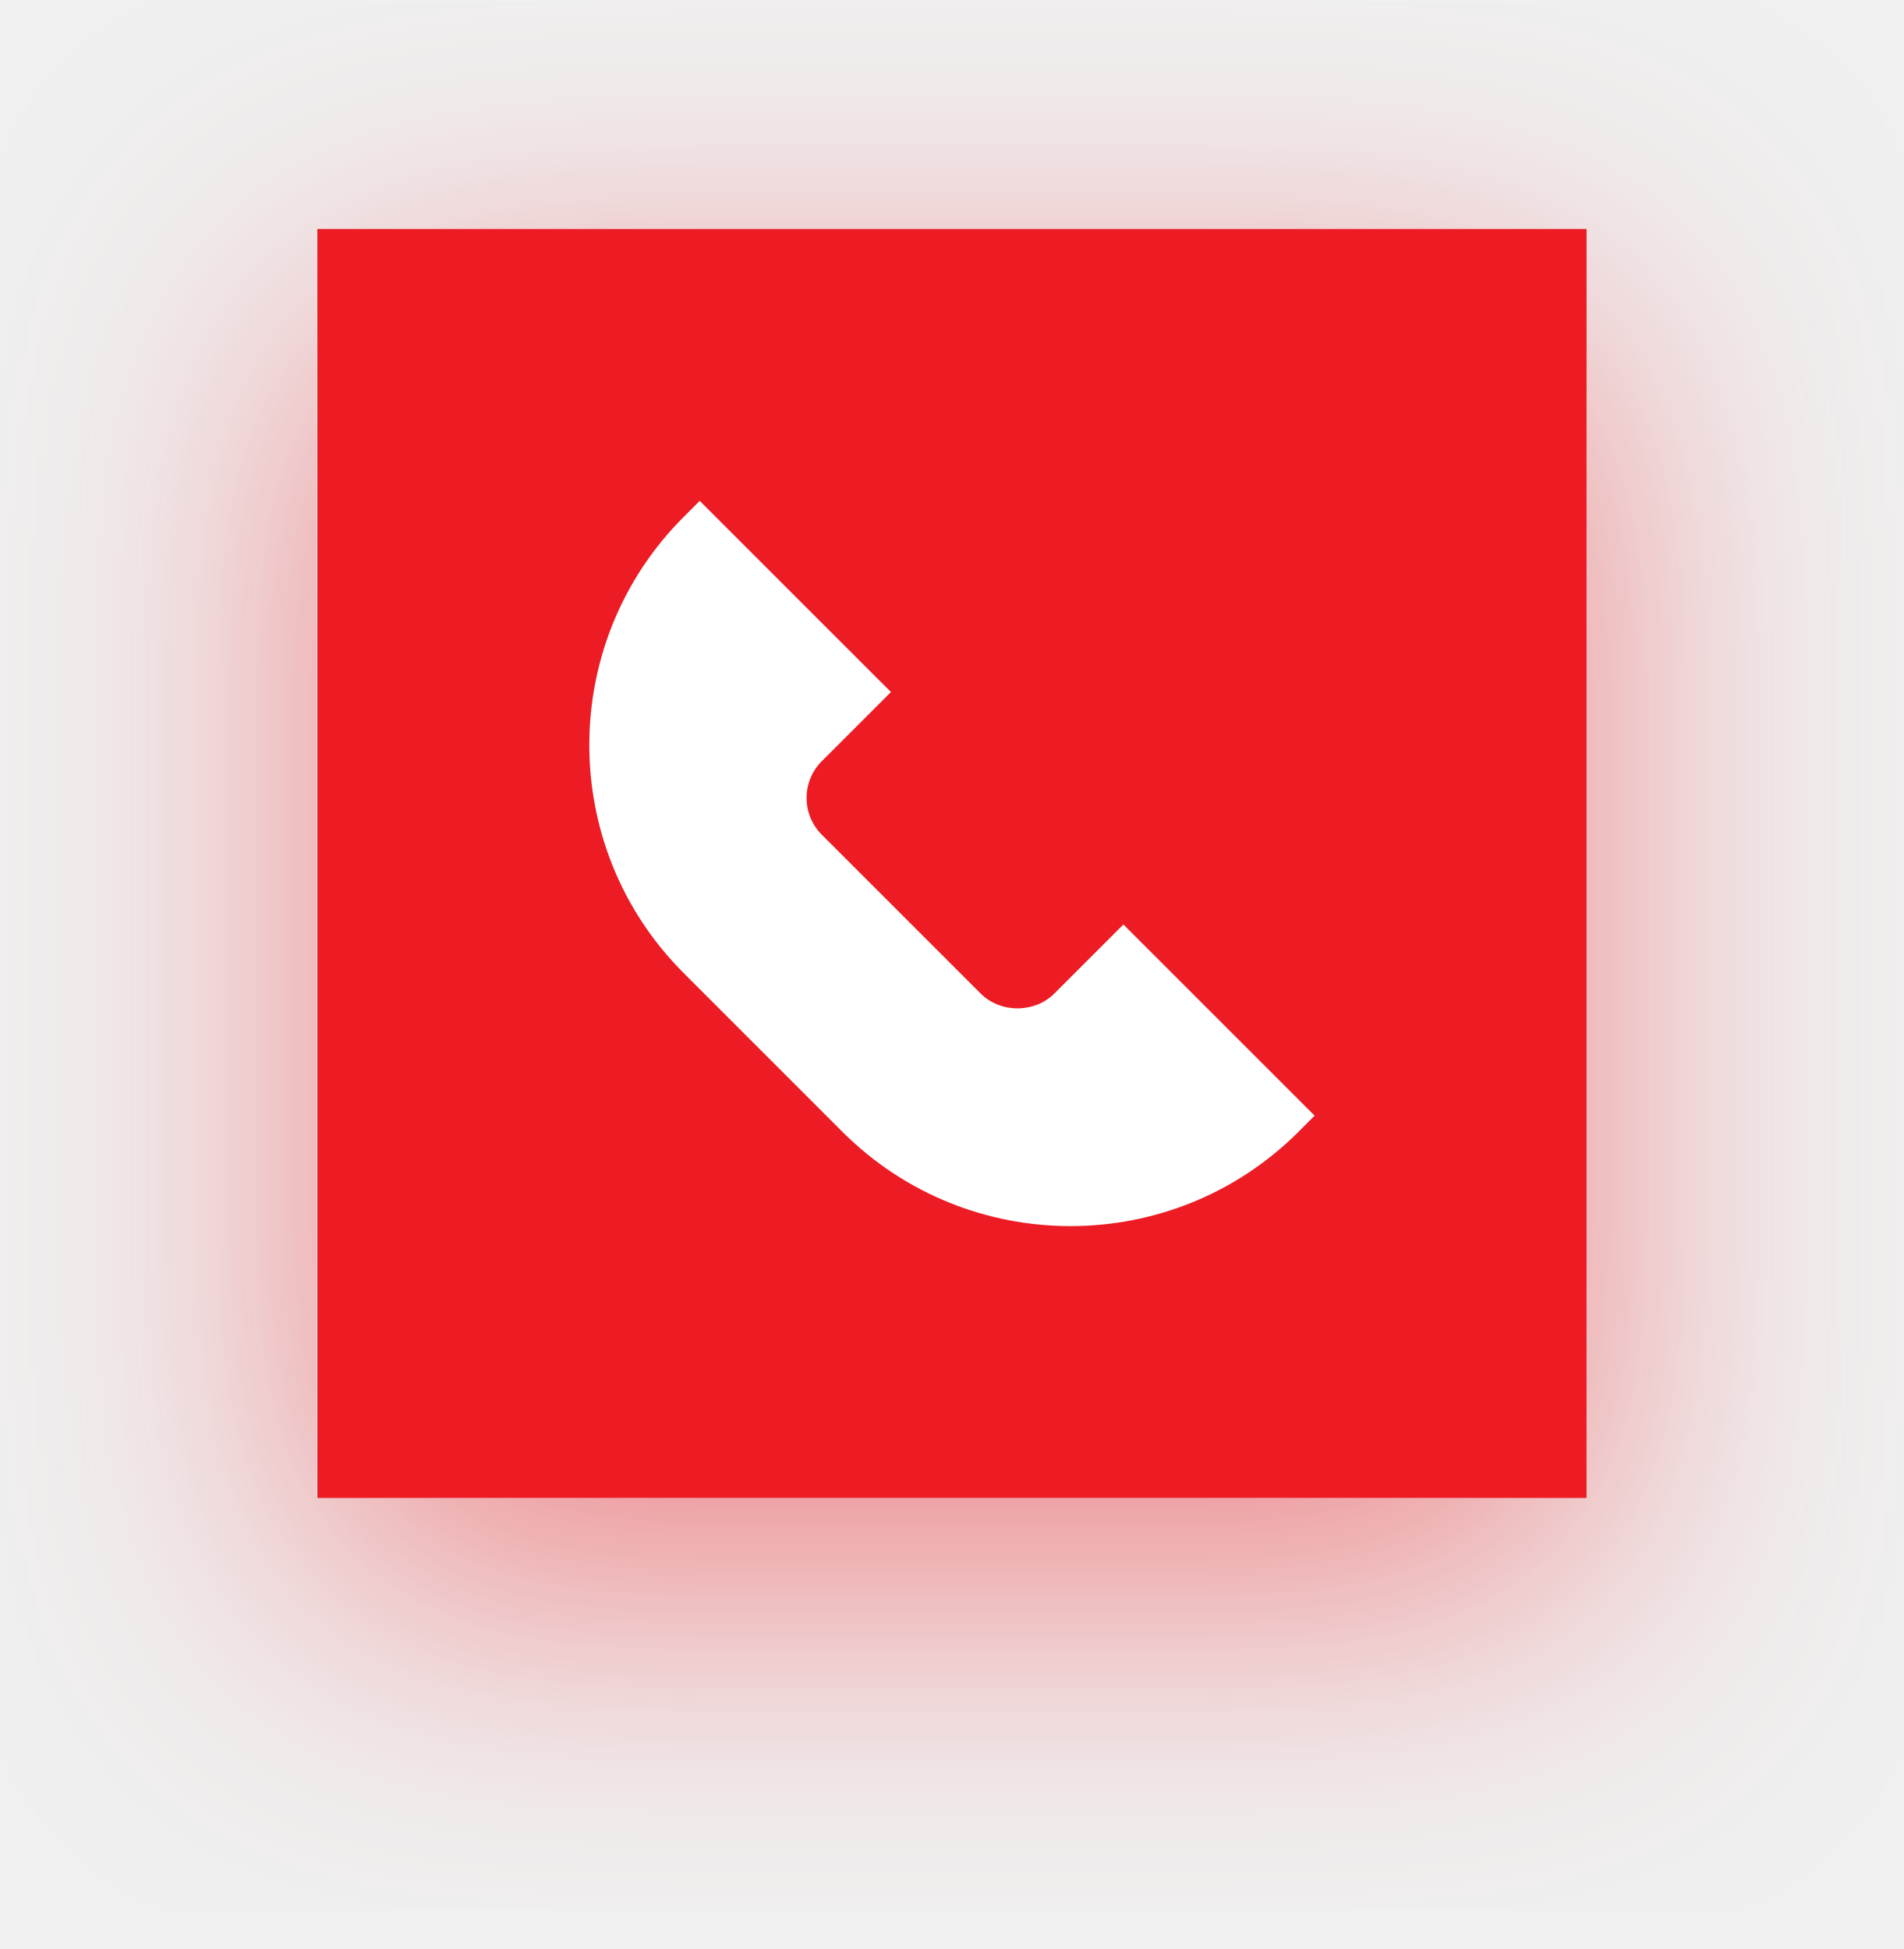
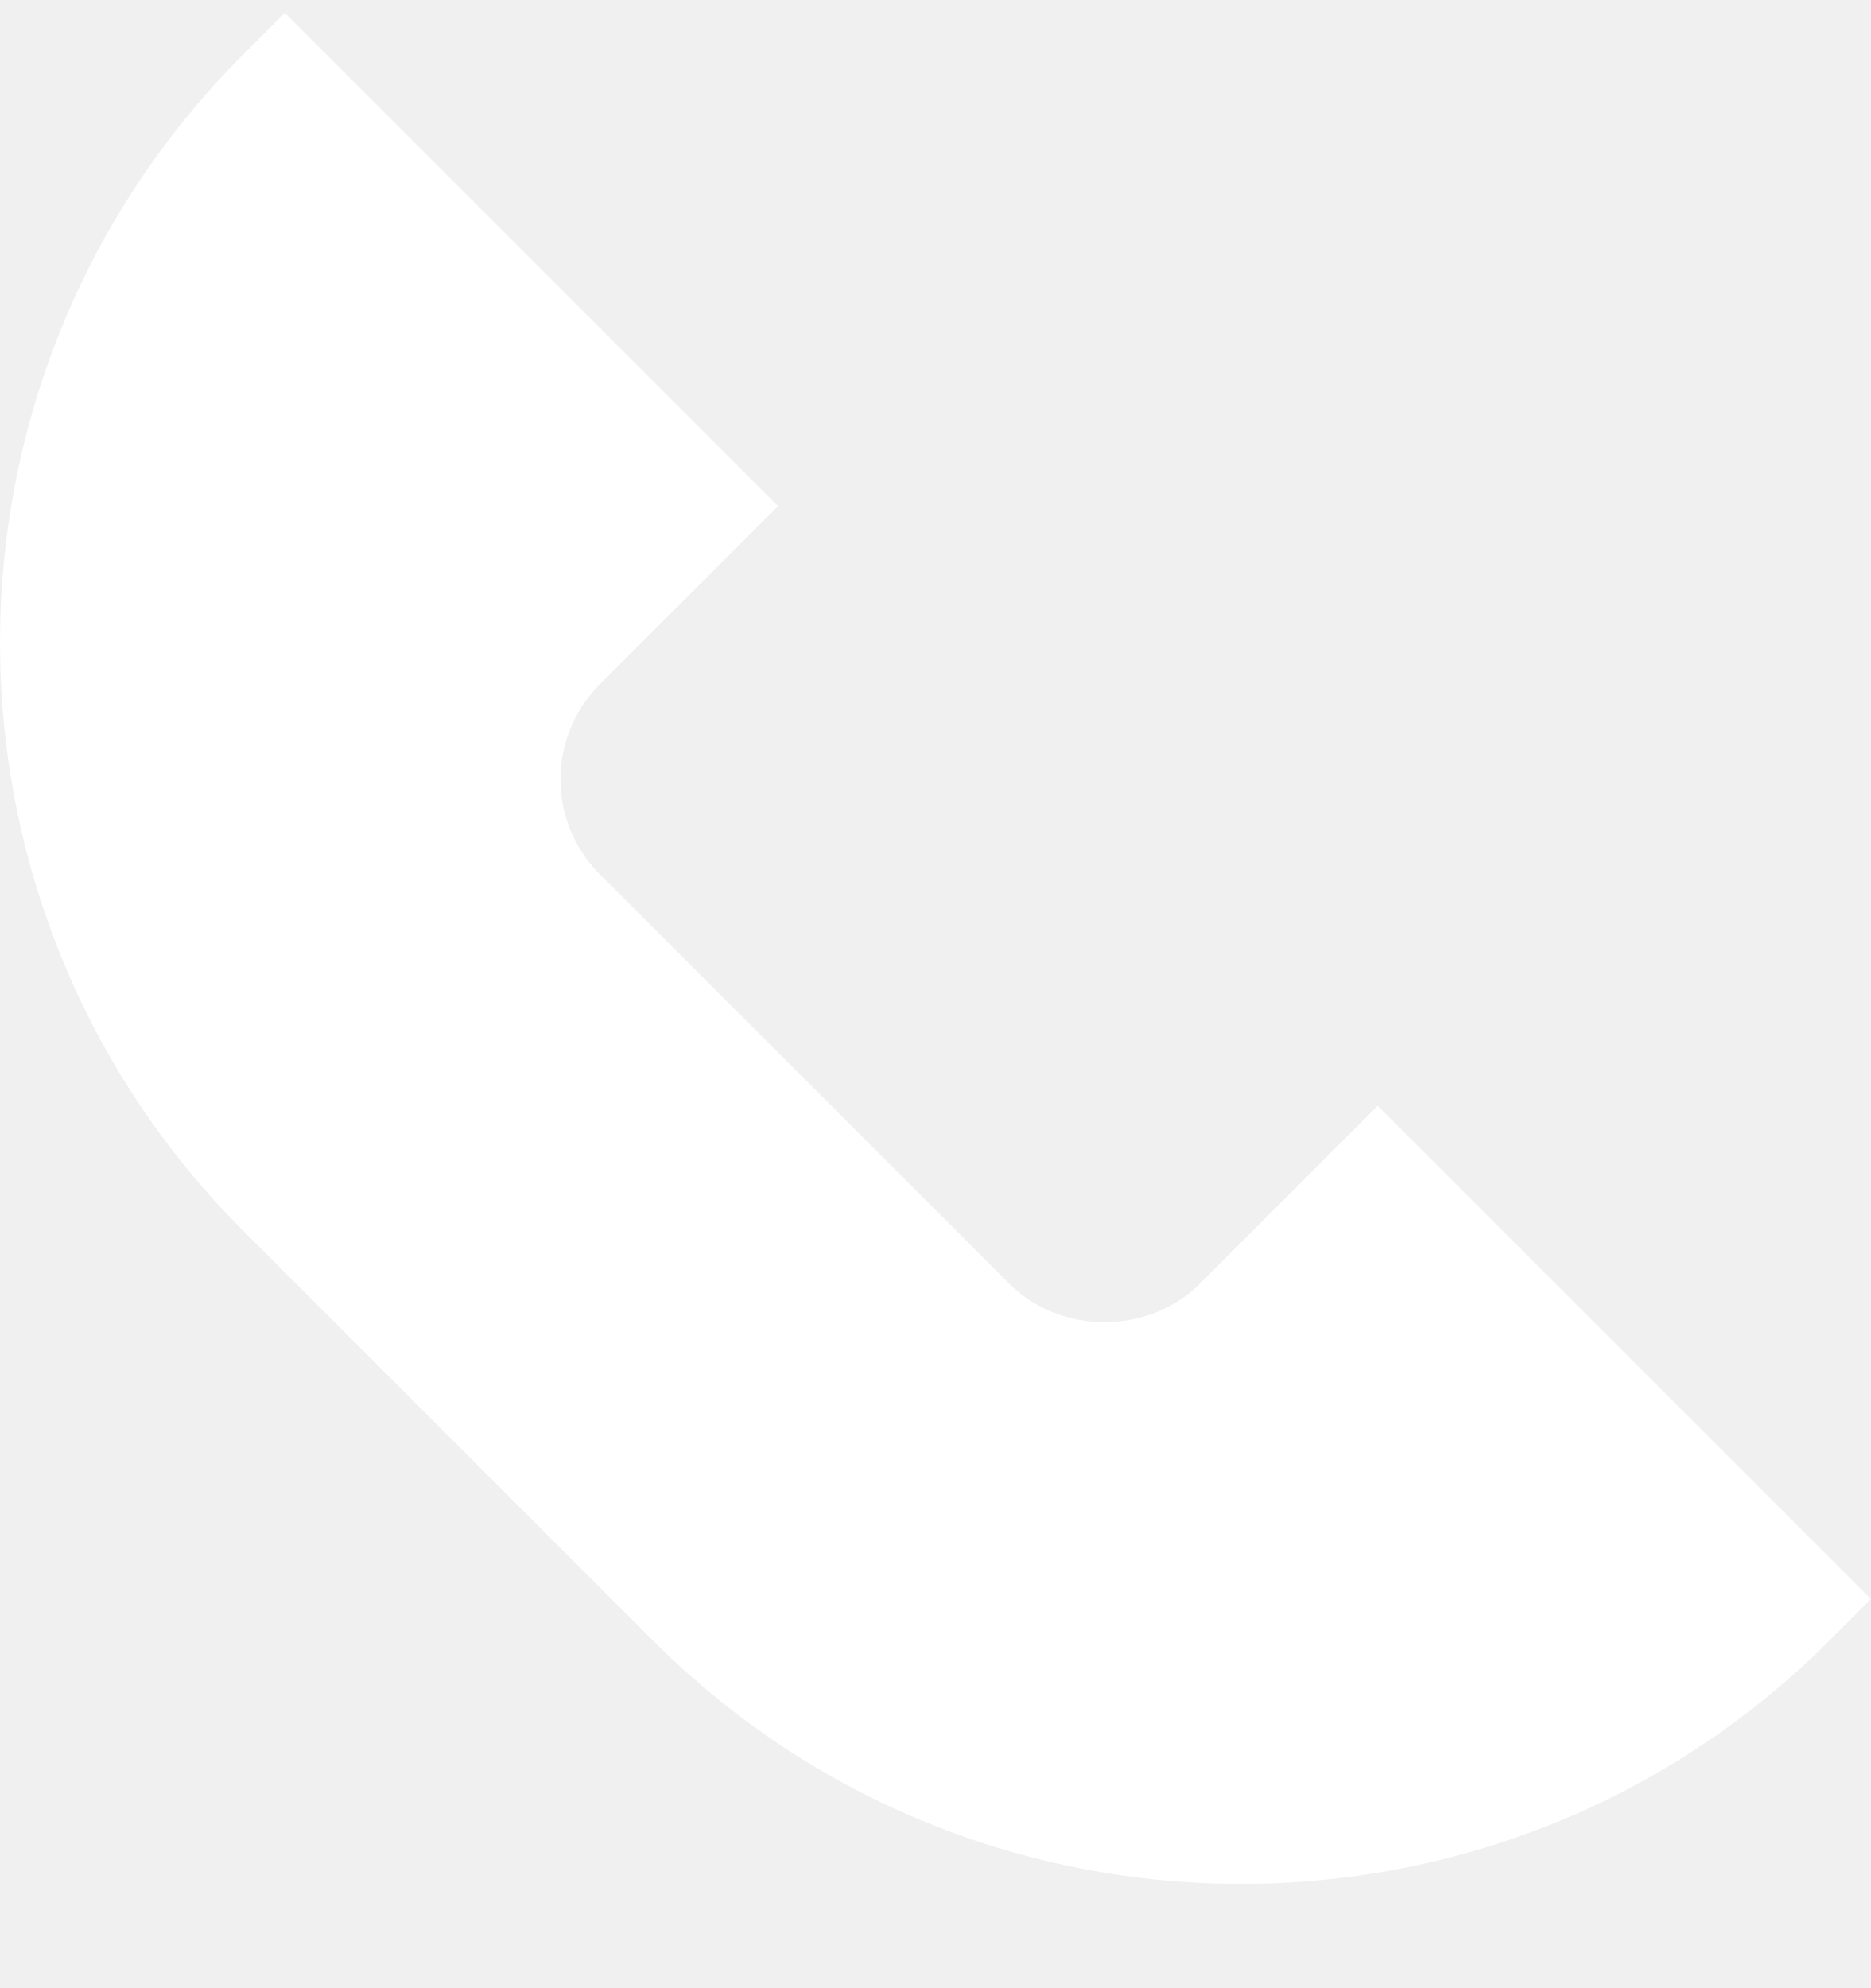
- <svg xmlns="http://www.w3.org/2000/svg" width="42" height="43" viewBox="0 0 42 43" fill="none">
-   <g filter="url(#filter0_d_2_4519)">
-     <rect x="7" y="5.051" width="28" height="28" fill="#ED1C24" />
-     <path d="M24.782 20.397L23.258 21.921C22.823 22.356 22.069 22.356 21.634 21.921L18.129 18.416C17.681 17.969 17.681 17.241 18.129 16.793L19.654 15.268L15.436 11.051L15.08 11.407C12.307 14.181 12.307 18.693 15.08 21.466L18.584 24.971C19.971 26.357 21.792 27.051 23.614 27.051C25.436 27.051 27.257 26.357 28.644 24.971L29 24.614L24.782 20.397Z" fill="white" />
-   </g>
-   <defs>
-     <filter id="filter0_d_2_4519" x="0" y="0.051" width="42" height="42" filterUnits="userSpaceOnUse" color-interpolation-filters="sRGB">
-       <feFlood flood-opacity="0" result="BackgroundImageFix" />
-       <feColorMatrix in="SourceAlpha" type="matrix" values="0 0 0 0 0 0 0 0 0 0 0 0 0 0 0 0 0 0 127 0" result="hardAlpha" />
-       <feOffset dy="2" />
-       <feGaussianBlur stdDeviation="3.5" />
-       <feComposite in2="hardAlpha" operator="out" />
-       <feColorMatrix type="matrix" values="0 0 0 0 0.929 0 0 0 0 0.11 0 0 0 0 0.141 0 0 0 0.5 0" />
-       <feBlend mode="normal" in2="BackgroundImageFix" result="effect1_dropShadow_2_4519" />
-       <feBlend mode="normal" in="SourceGraphic" in2="effect1_dropShadow_2_4519" result="shape" />
-     </filter>
-   </defs>
+ <svg xmlns="http://www.w3.org/2000/svg" width="16" height="17" viewBox="0 0 16 17" fill="none">
+   <path d="M11.782 9.456L10.258 10.98C9.823 11.415 9.069 11.415 8.634 10.98L5.129 7.476C4.681 7.028 4.681 6.3 5.129 5.852L6.654 4.328L2.436 0.11L2.08 0.466C-0.693 3.24 -0.693 7.752 2.08 10.525L5.585 14.03C6.971 15.416 8.792 16.11 10.614 16.11C12.436 16.11 14.257 15.416 15.644 14.03L16 13.674L11.782 9.456Z" fill="white" />
</svg>
